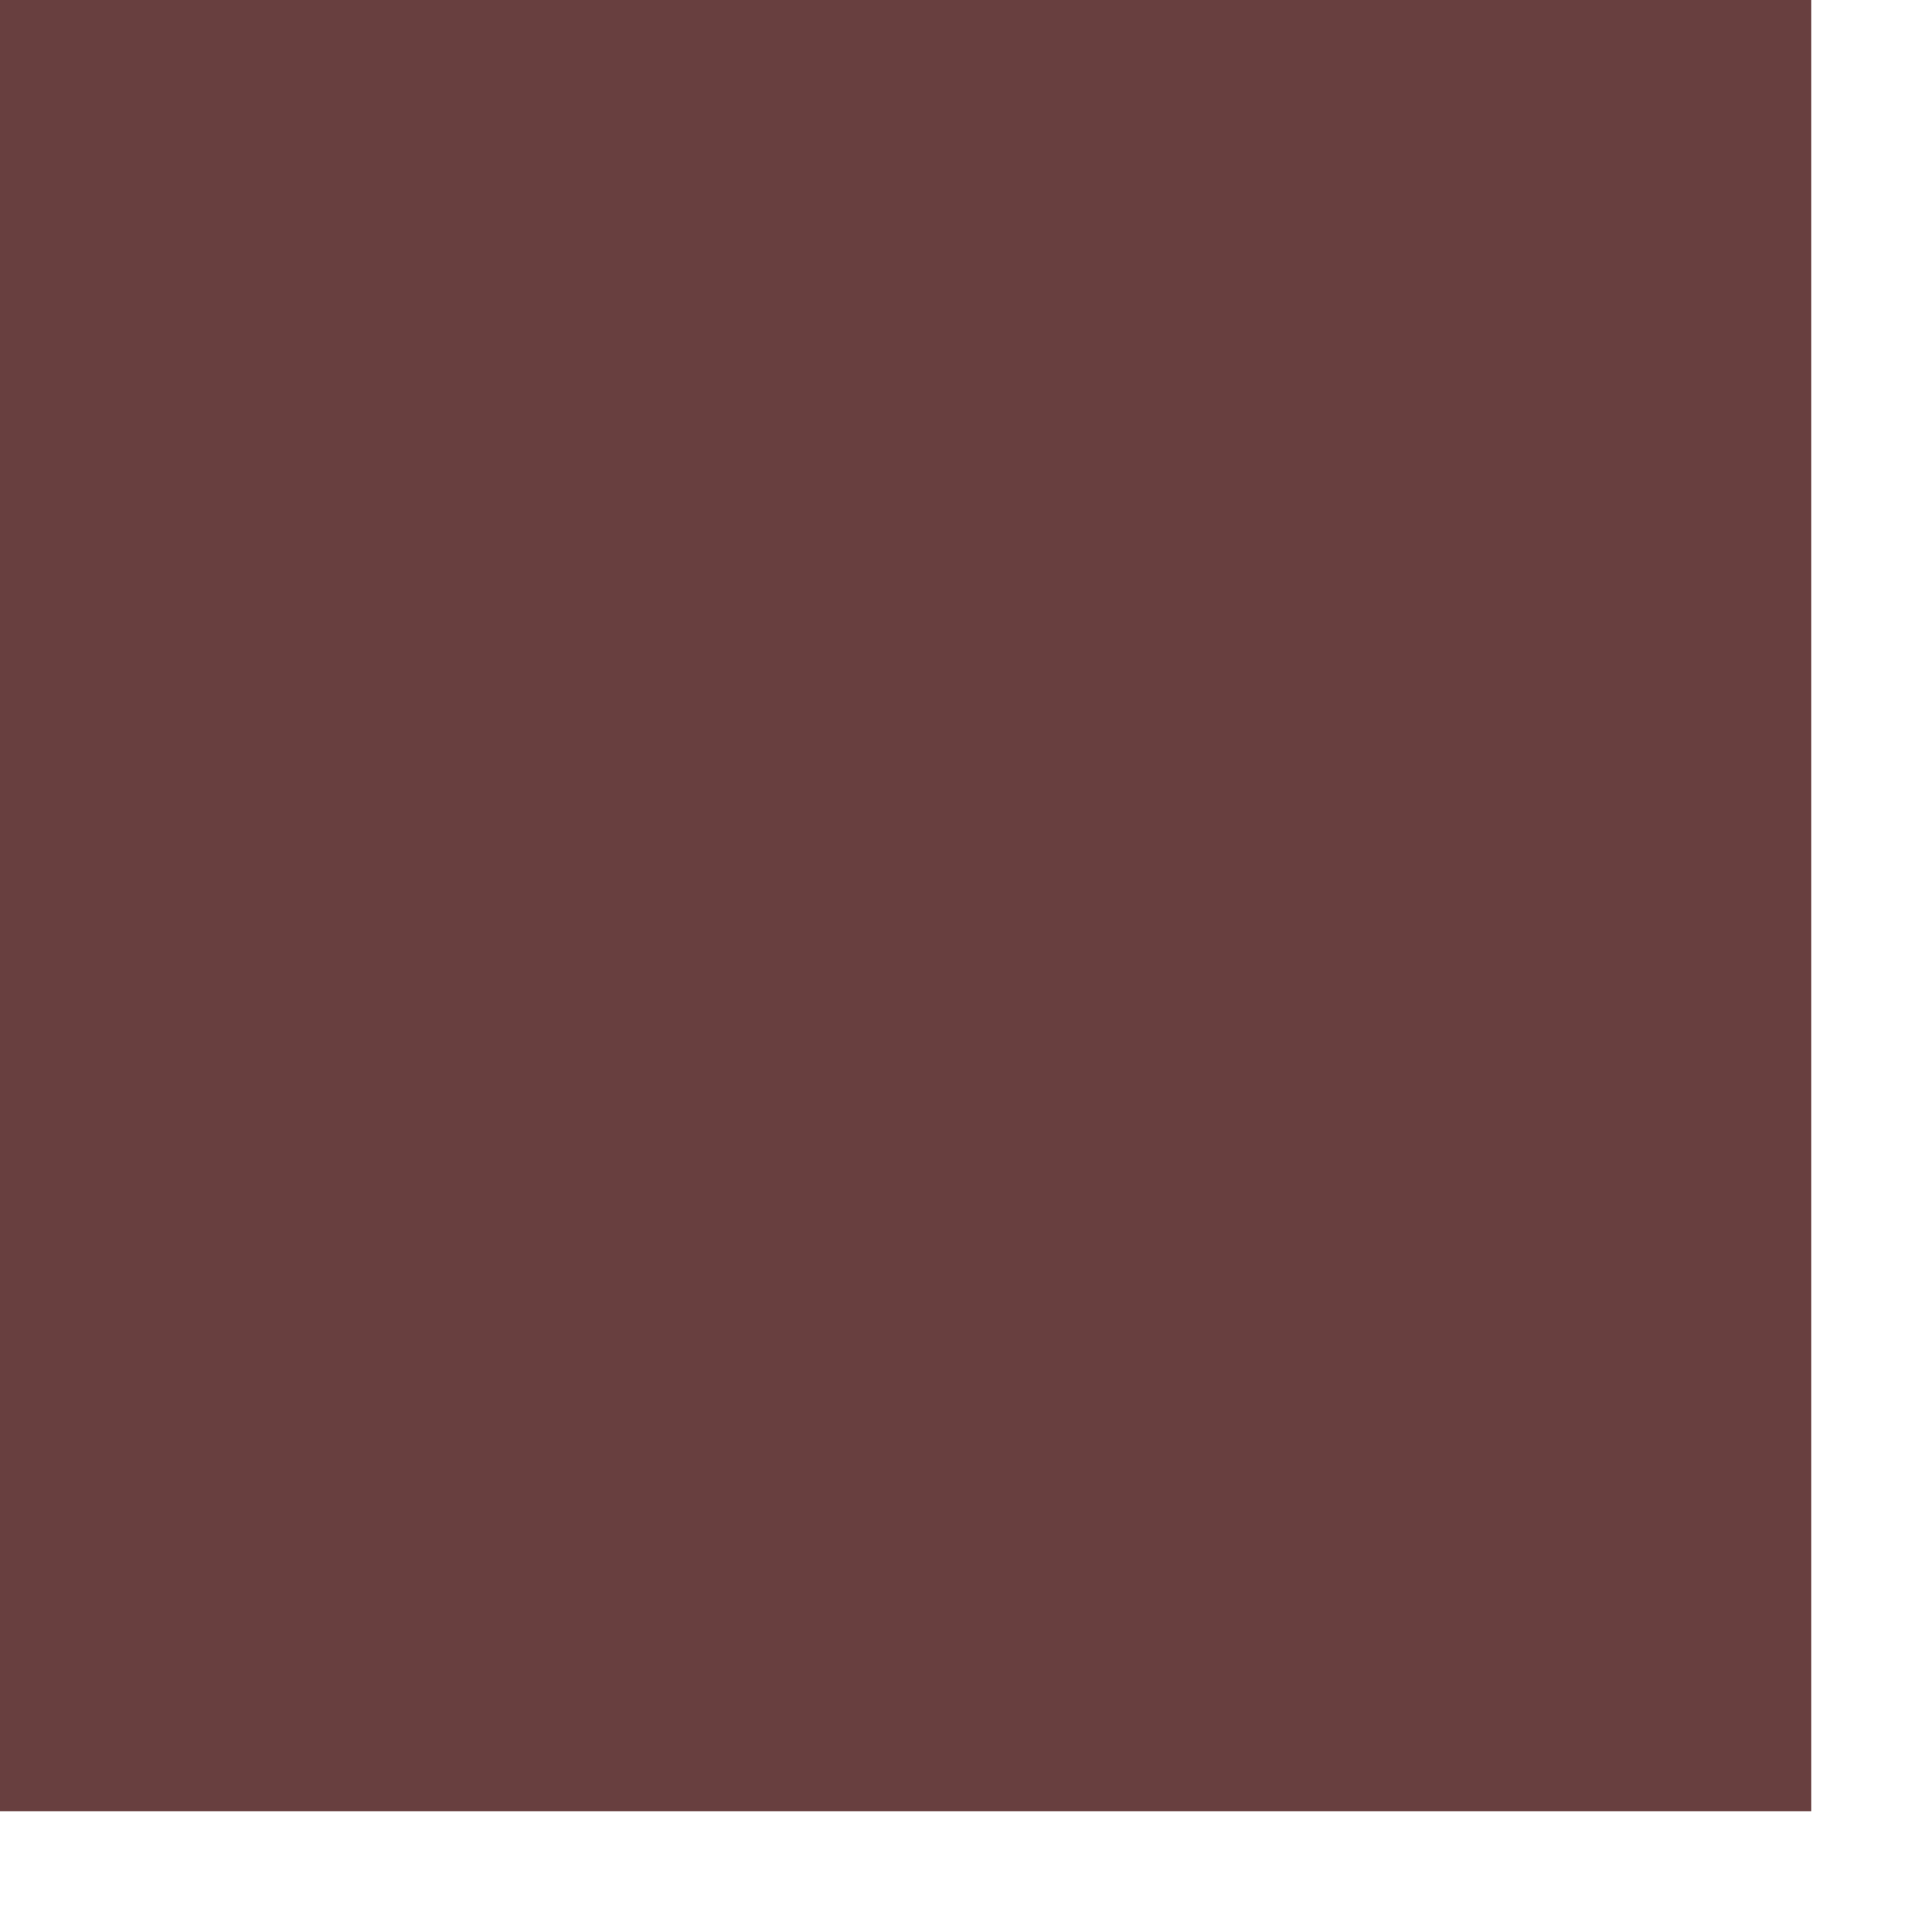
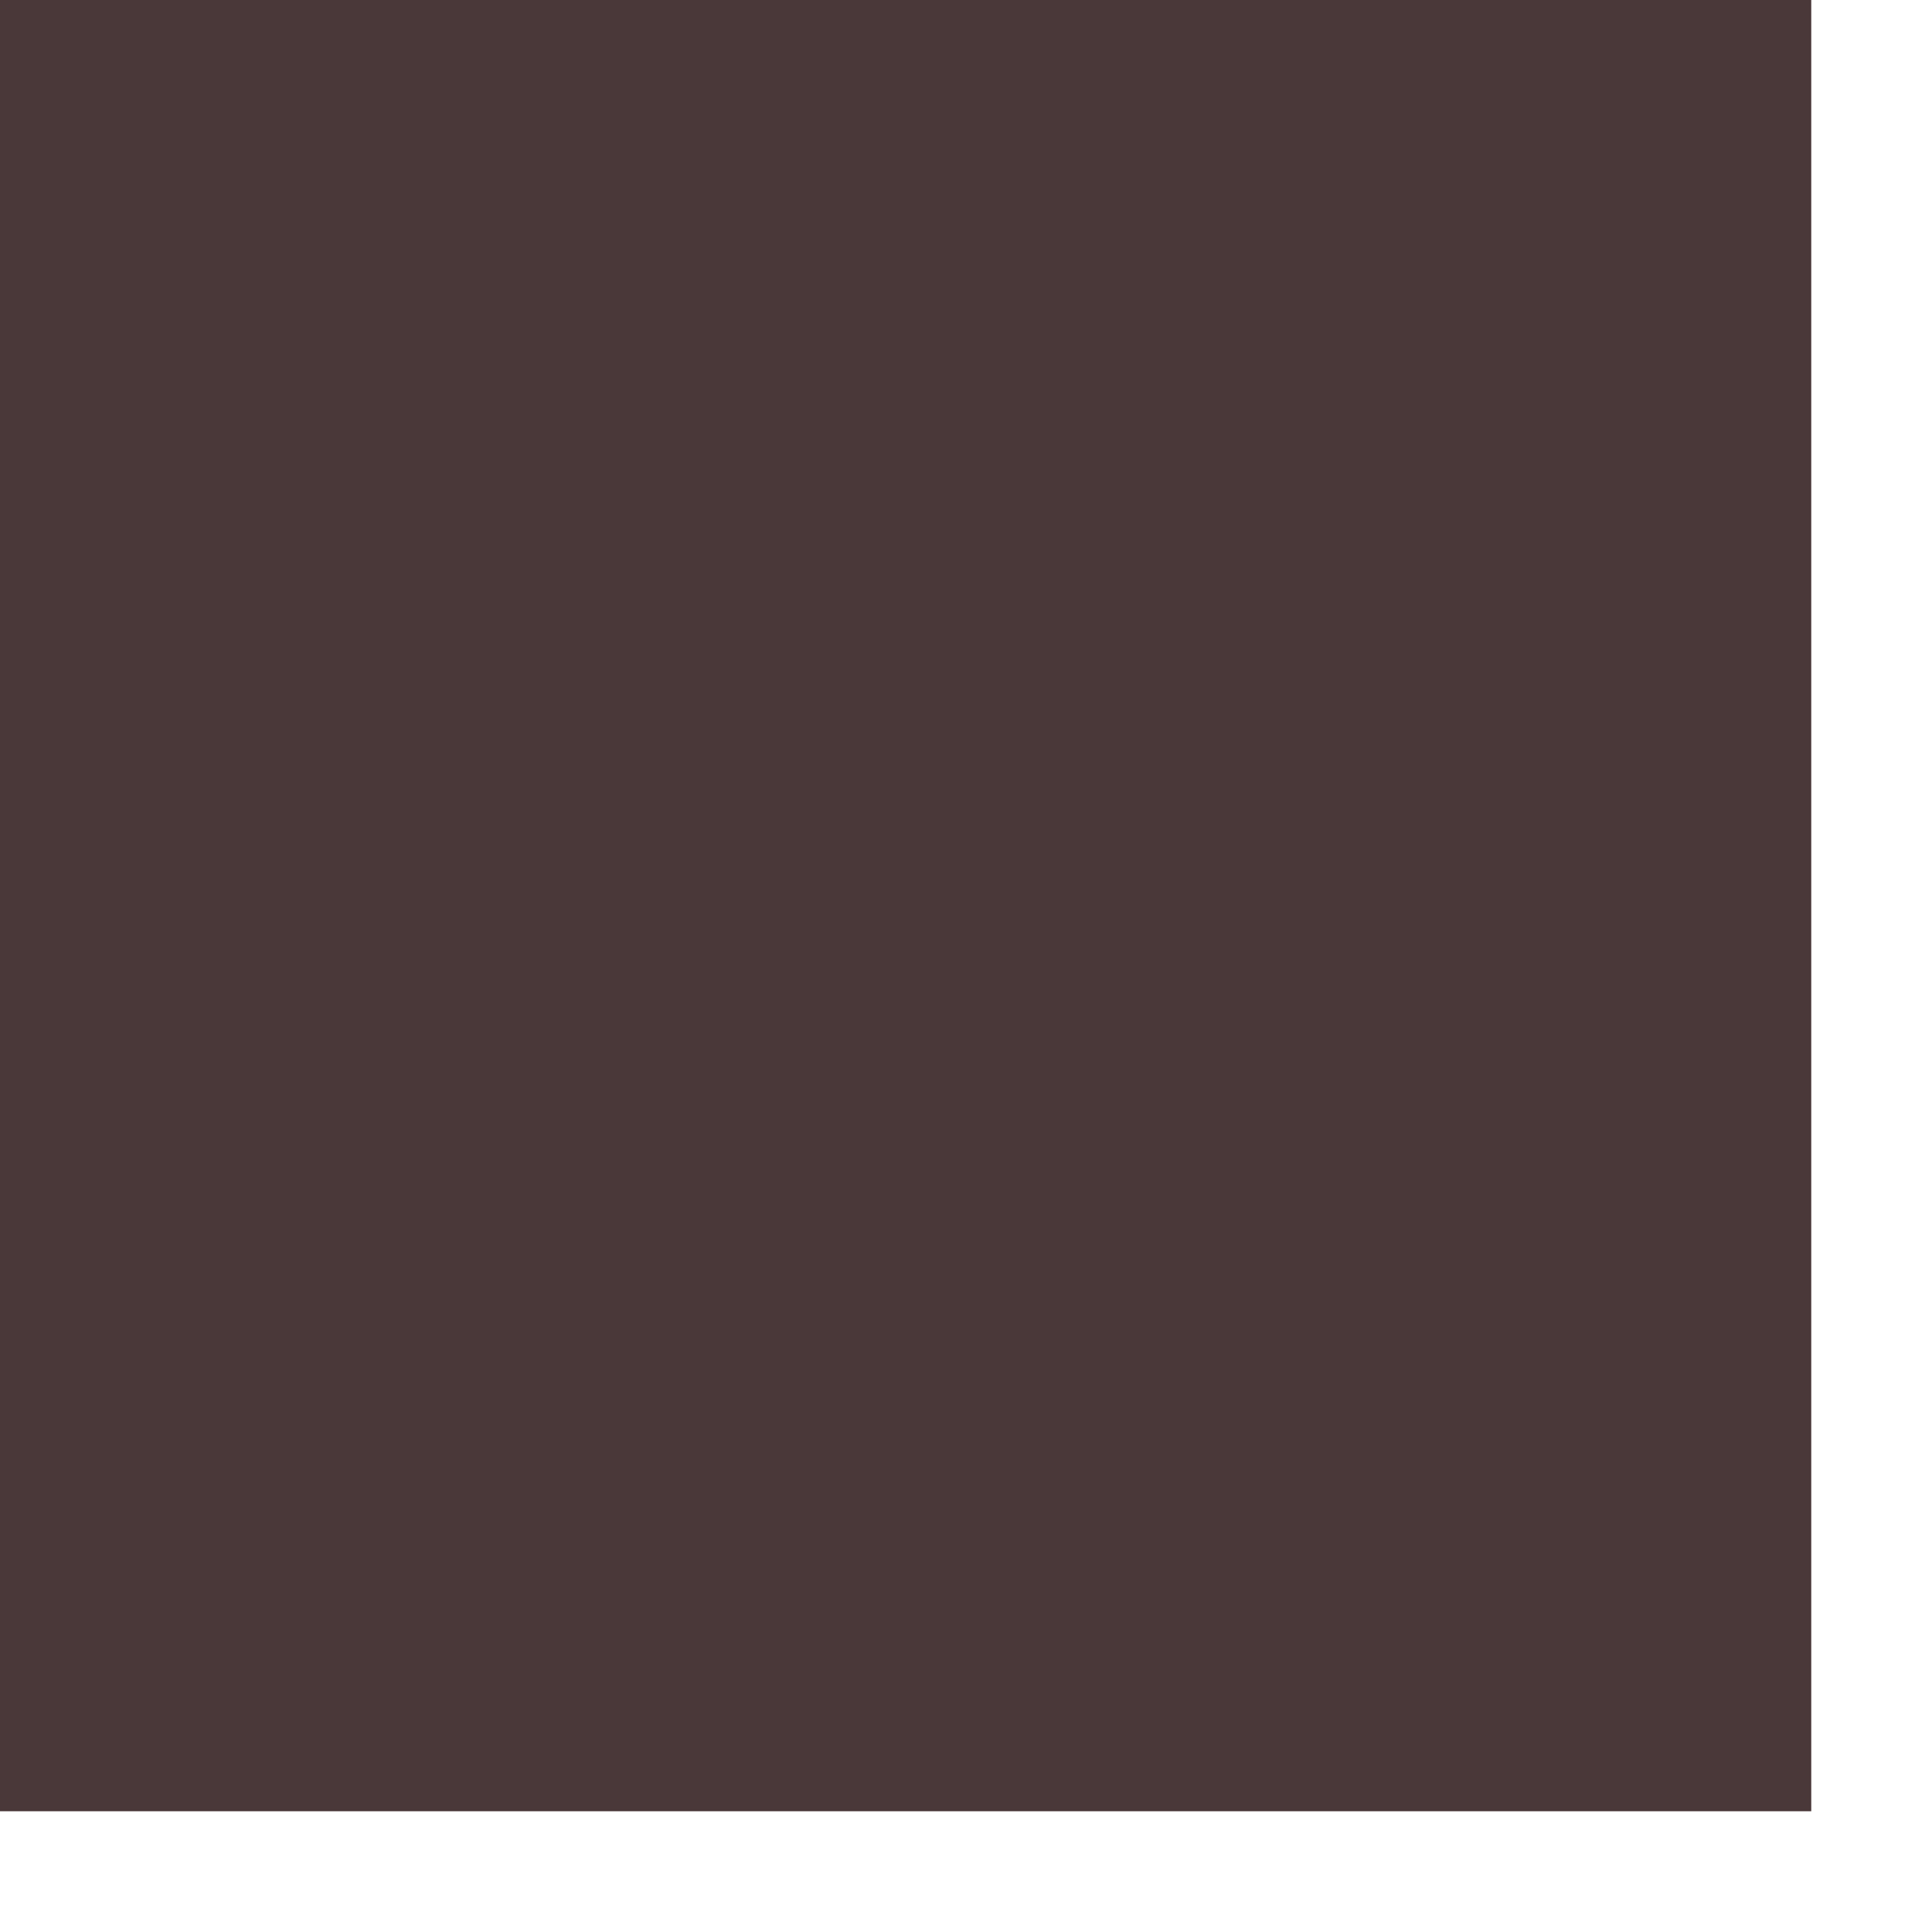
- <svg xmlns="http://www.w3.org/2000/svg" id="svg559" width="16cm" height="16cm">
-   <defs id="defs561" />
-   <rect style="font-size:12;fill:#683f3f;fill-rule:evenodd;stroke-width:1pt;fill-opacity:1;" id="rect575" width="566.929" height="566.929" x="0" y="0" />
+ <svg xmlns="http://www.w3.org/2000/svg" id="svg559" width="16cm" height="16cm" version="1.1">
+   <defs id="defs561">
+     </defs>
+   <rect style="font-size:12;fill:#4a3839;fill-rule:evenodd;stroke-width:1pt;fill-opacity:1" id="rect575" width="566.929" height="566.929" x="0" y="0" />
</svg>
